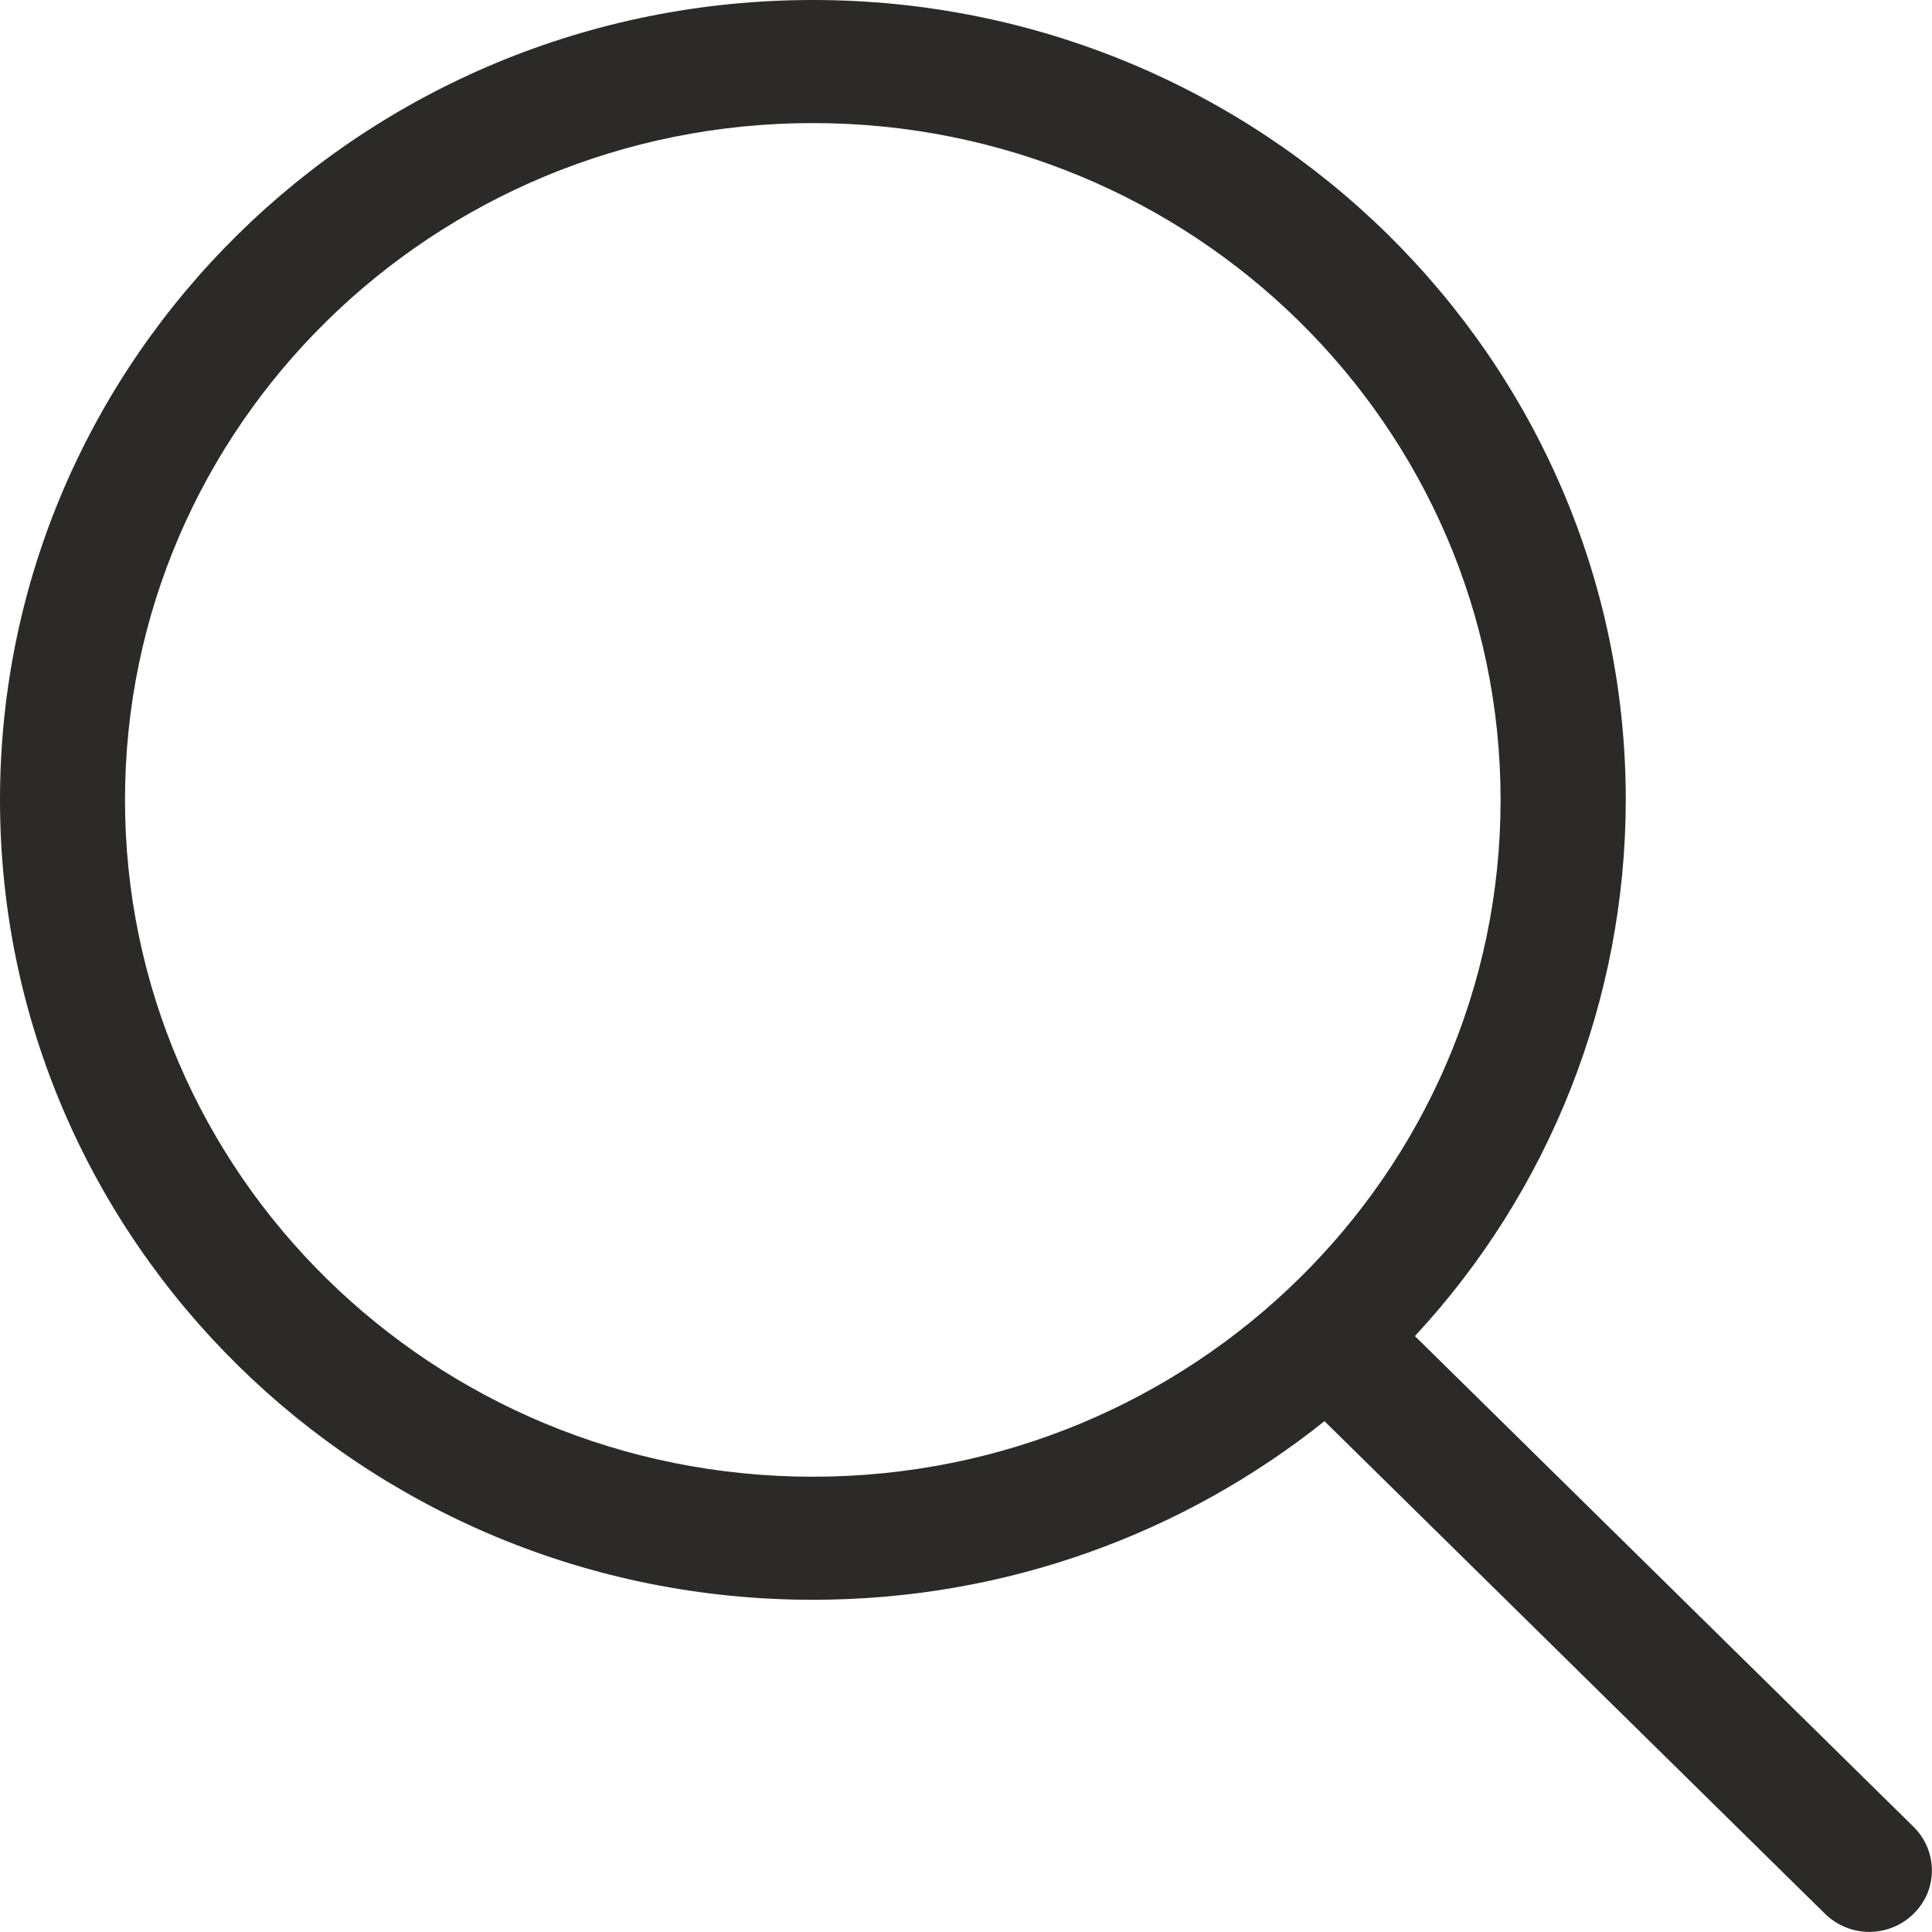
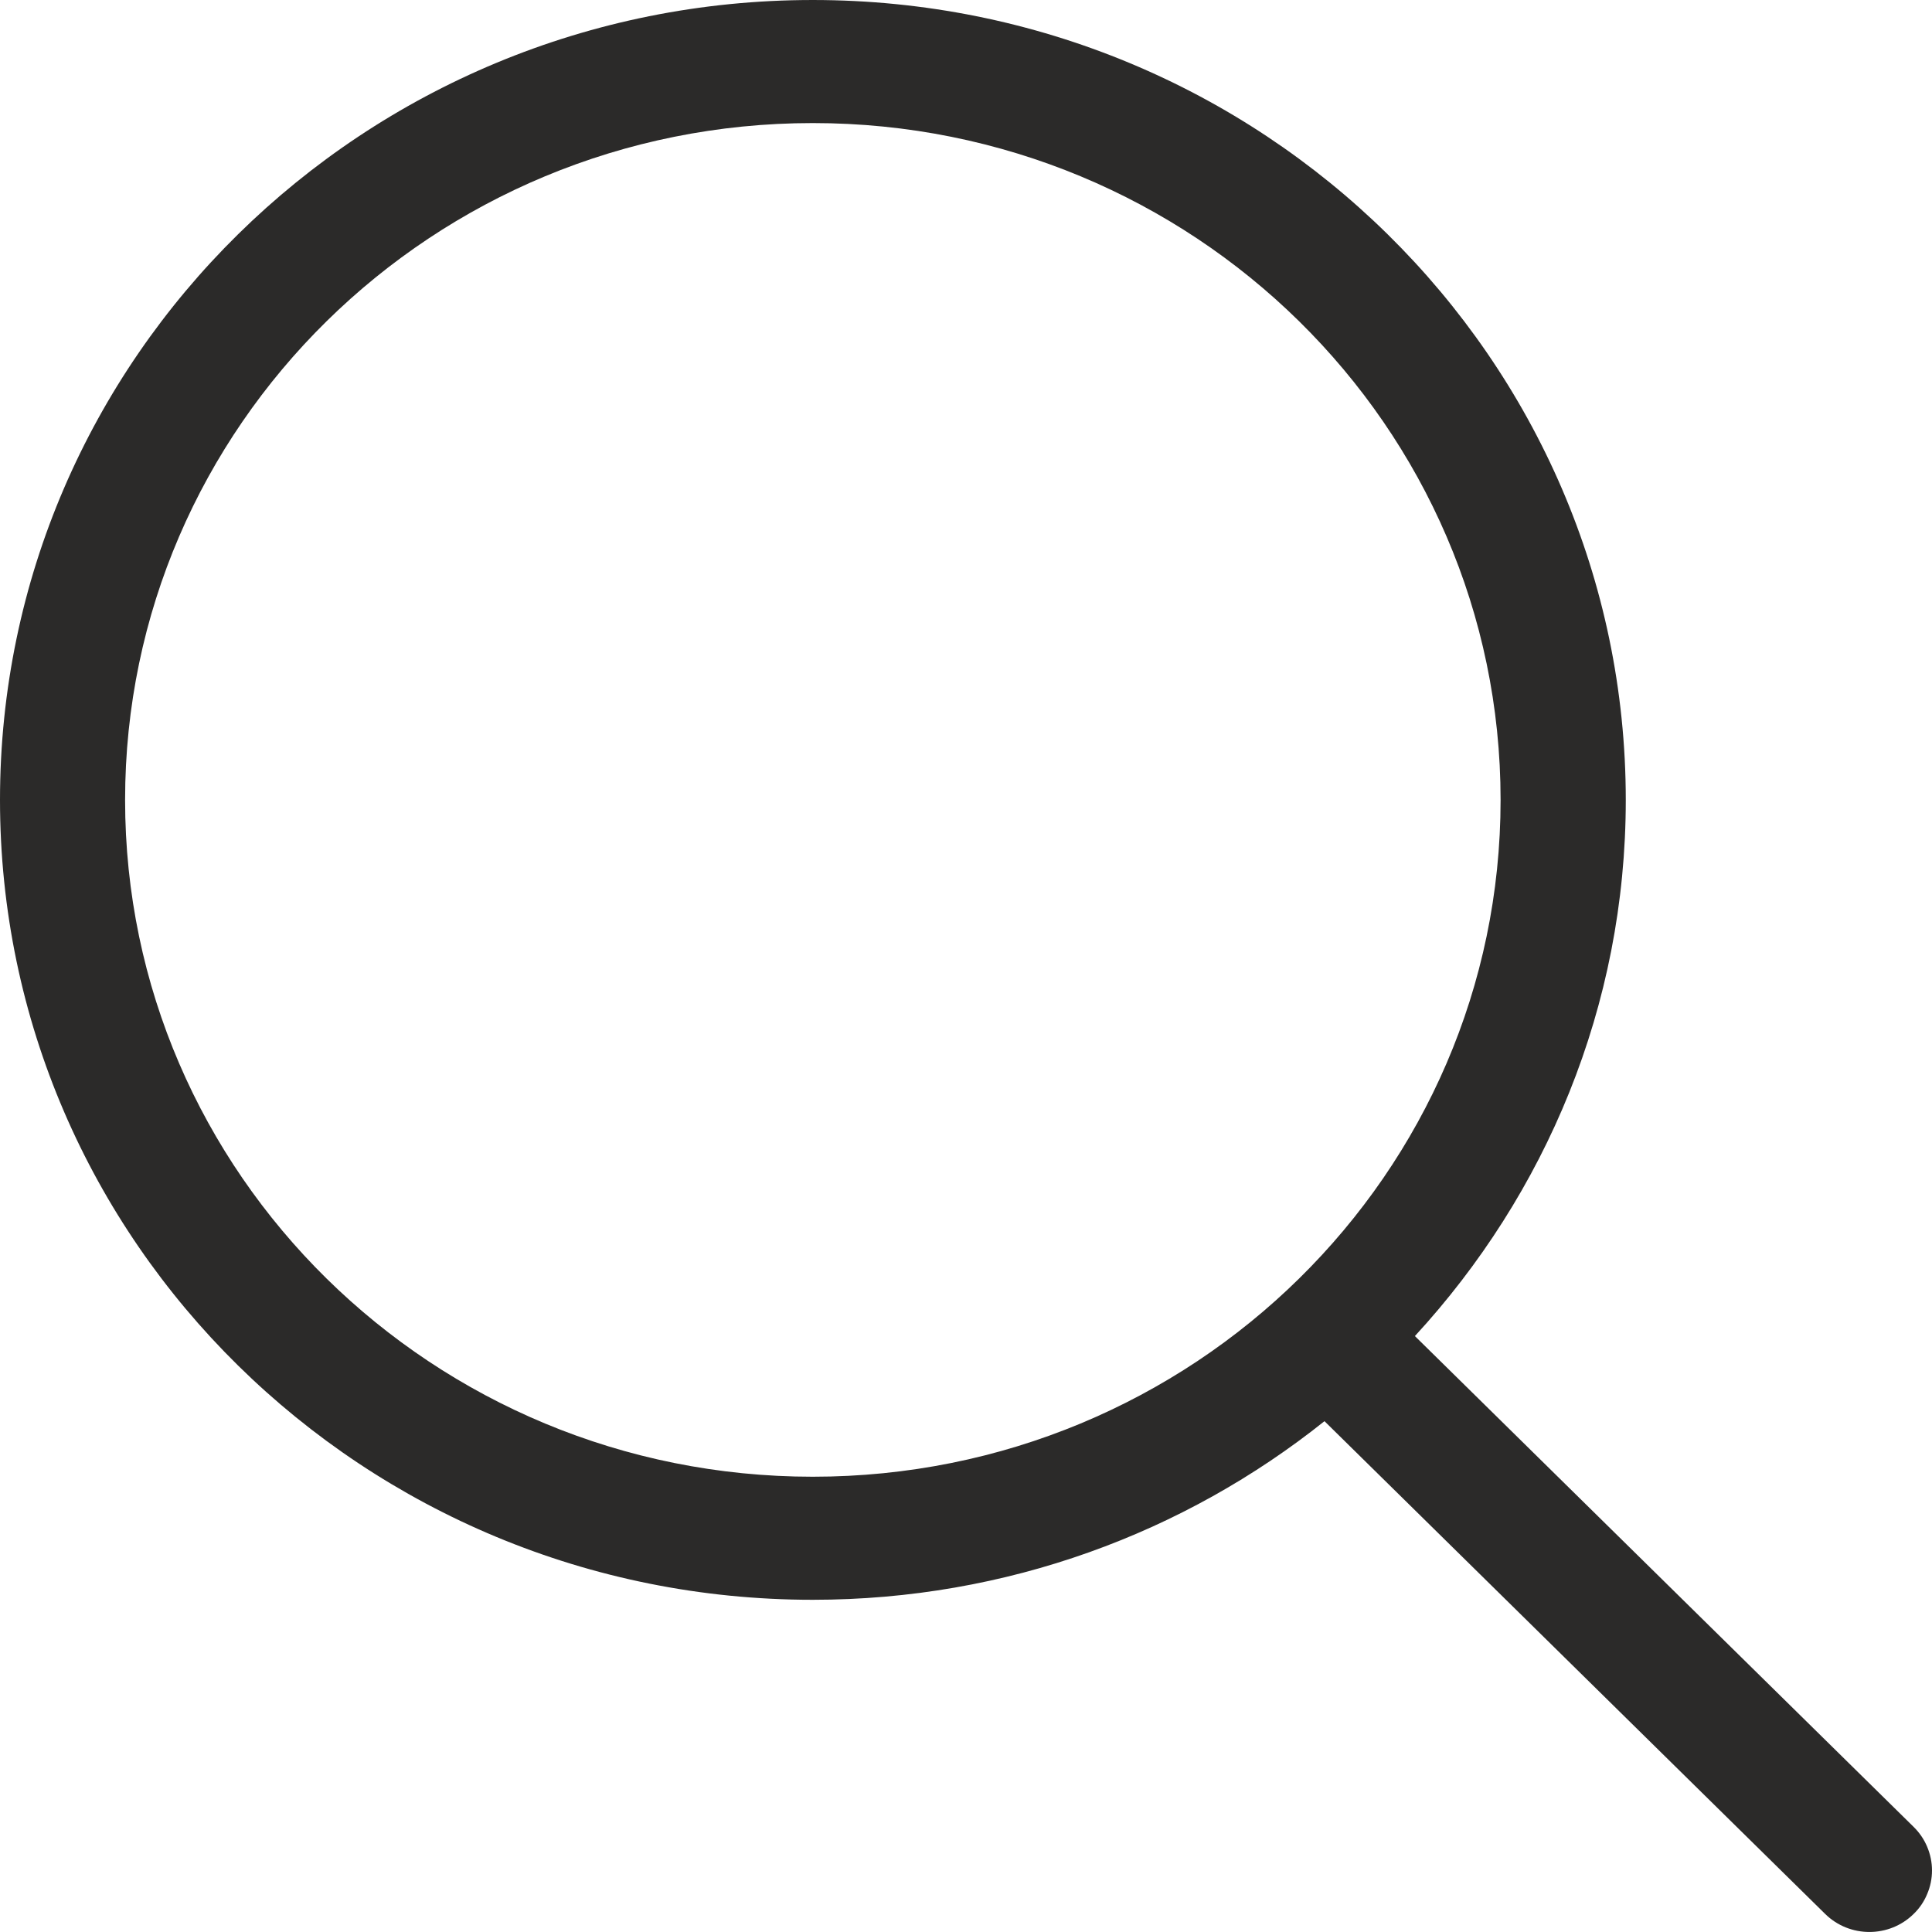
- <svg xmlns="http://www.w3.org/2000/svg" width="20" height="20" fill="none">
-   <path d="M19.81 18.912l-5.163-5.081a8.167 8.167 0 002.183-5.55C16.829 3.707 13.062 0 8.414 0 3.767 0 0 3.707 0 8.28c0 4.574 3.767 8.281 8.414 8.281 2.008 0 3.85-.694 5.297-1.849l5.183 5.101a.654.654 0 001.056-.206.632.632 0 00-.14-.695zM8.414 15.287c-3.932 0-7.12-3.137-7.12-7.006 0-3.87 3.188-7.007 7.12-7.007 3.933 0 7.12 3.137 7.12 7.007 0 3.87-3.187 7.006-7.12 7.006z" fill="#2B2A29" />
+ <svg xmlns="http://www.w3.org/2000/svg" width="20" height="20" viewBox="0 0 20 20" fill="none">
+   <path d="M19.81 18.912L14.647 13.831C15.999 12.362 16.83 10.419 16.83 8.281C16.829 3.707 13.062 3.05176e-05 8.414 3.05176e-05C3.767 3.05176e-05 0 3.707 0 8.281C0 12.854 3.767 16.561 8.414 16.561C10.422 16.561 12.264 15.867 13.711 14.712L18.894 19.813C19.147 20.062 19.557 20.062 19.81 19.813C19.87 19.755 19.918 19.685 19.95 19.607C19.983 19.53 20 19.447 20 19.363C20 19.279 19.983 19.196 19.95 19.118C19.918 19.041 19.87 18.971 19.81 18.912ZM8.414 15.287C4.482 15.287 1.295 12.15 1.295 8.281C1.295 4.411 4.482 1.274 8.414 1.274C12.347 1.274 15.534 4.411 15.534 8.281C15.534 12.15 12.347 15.287 8.414 15.287Z" fill="#2B2A29" />
</svg>
